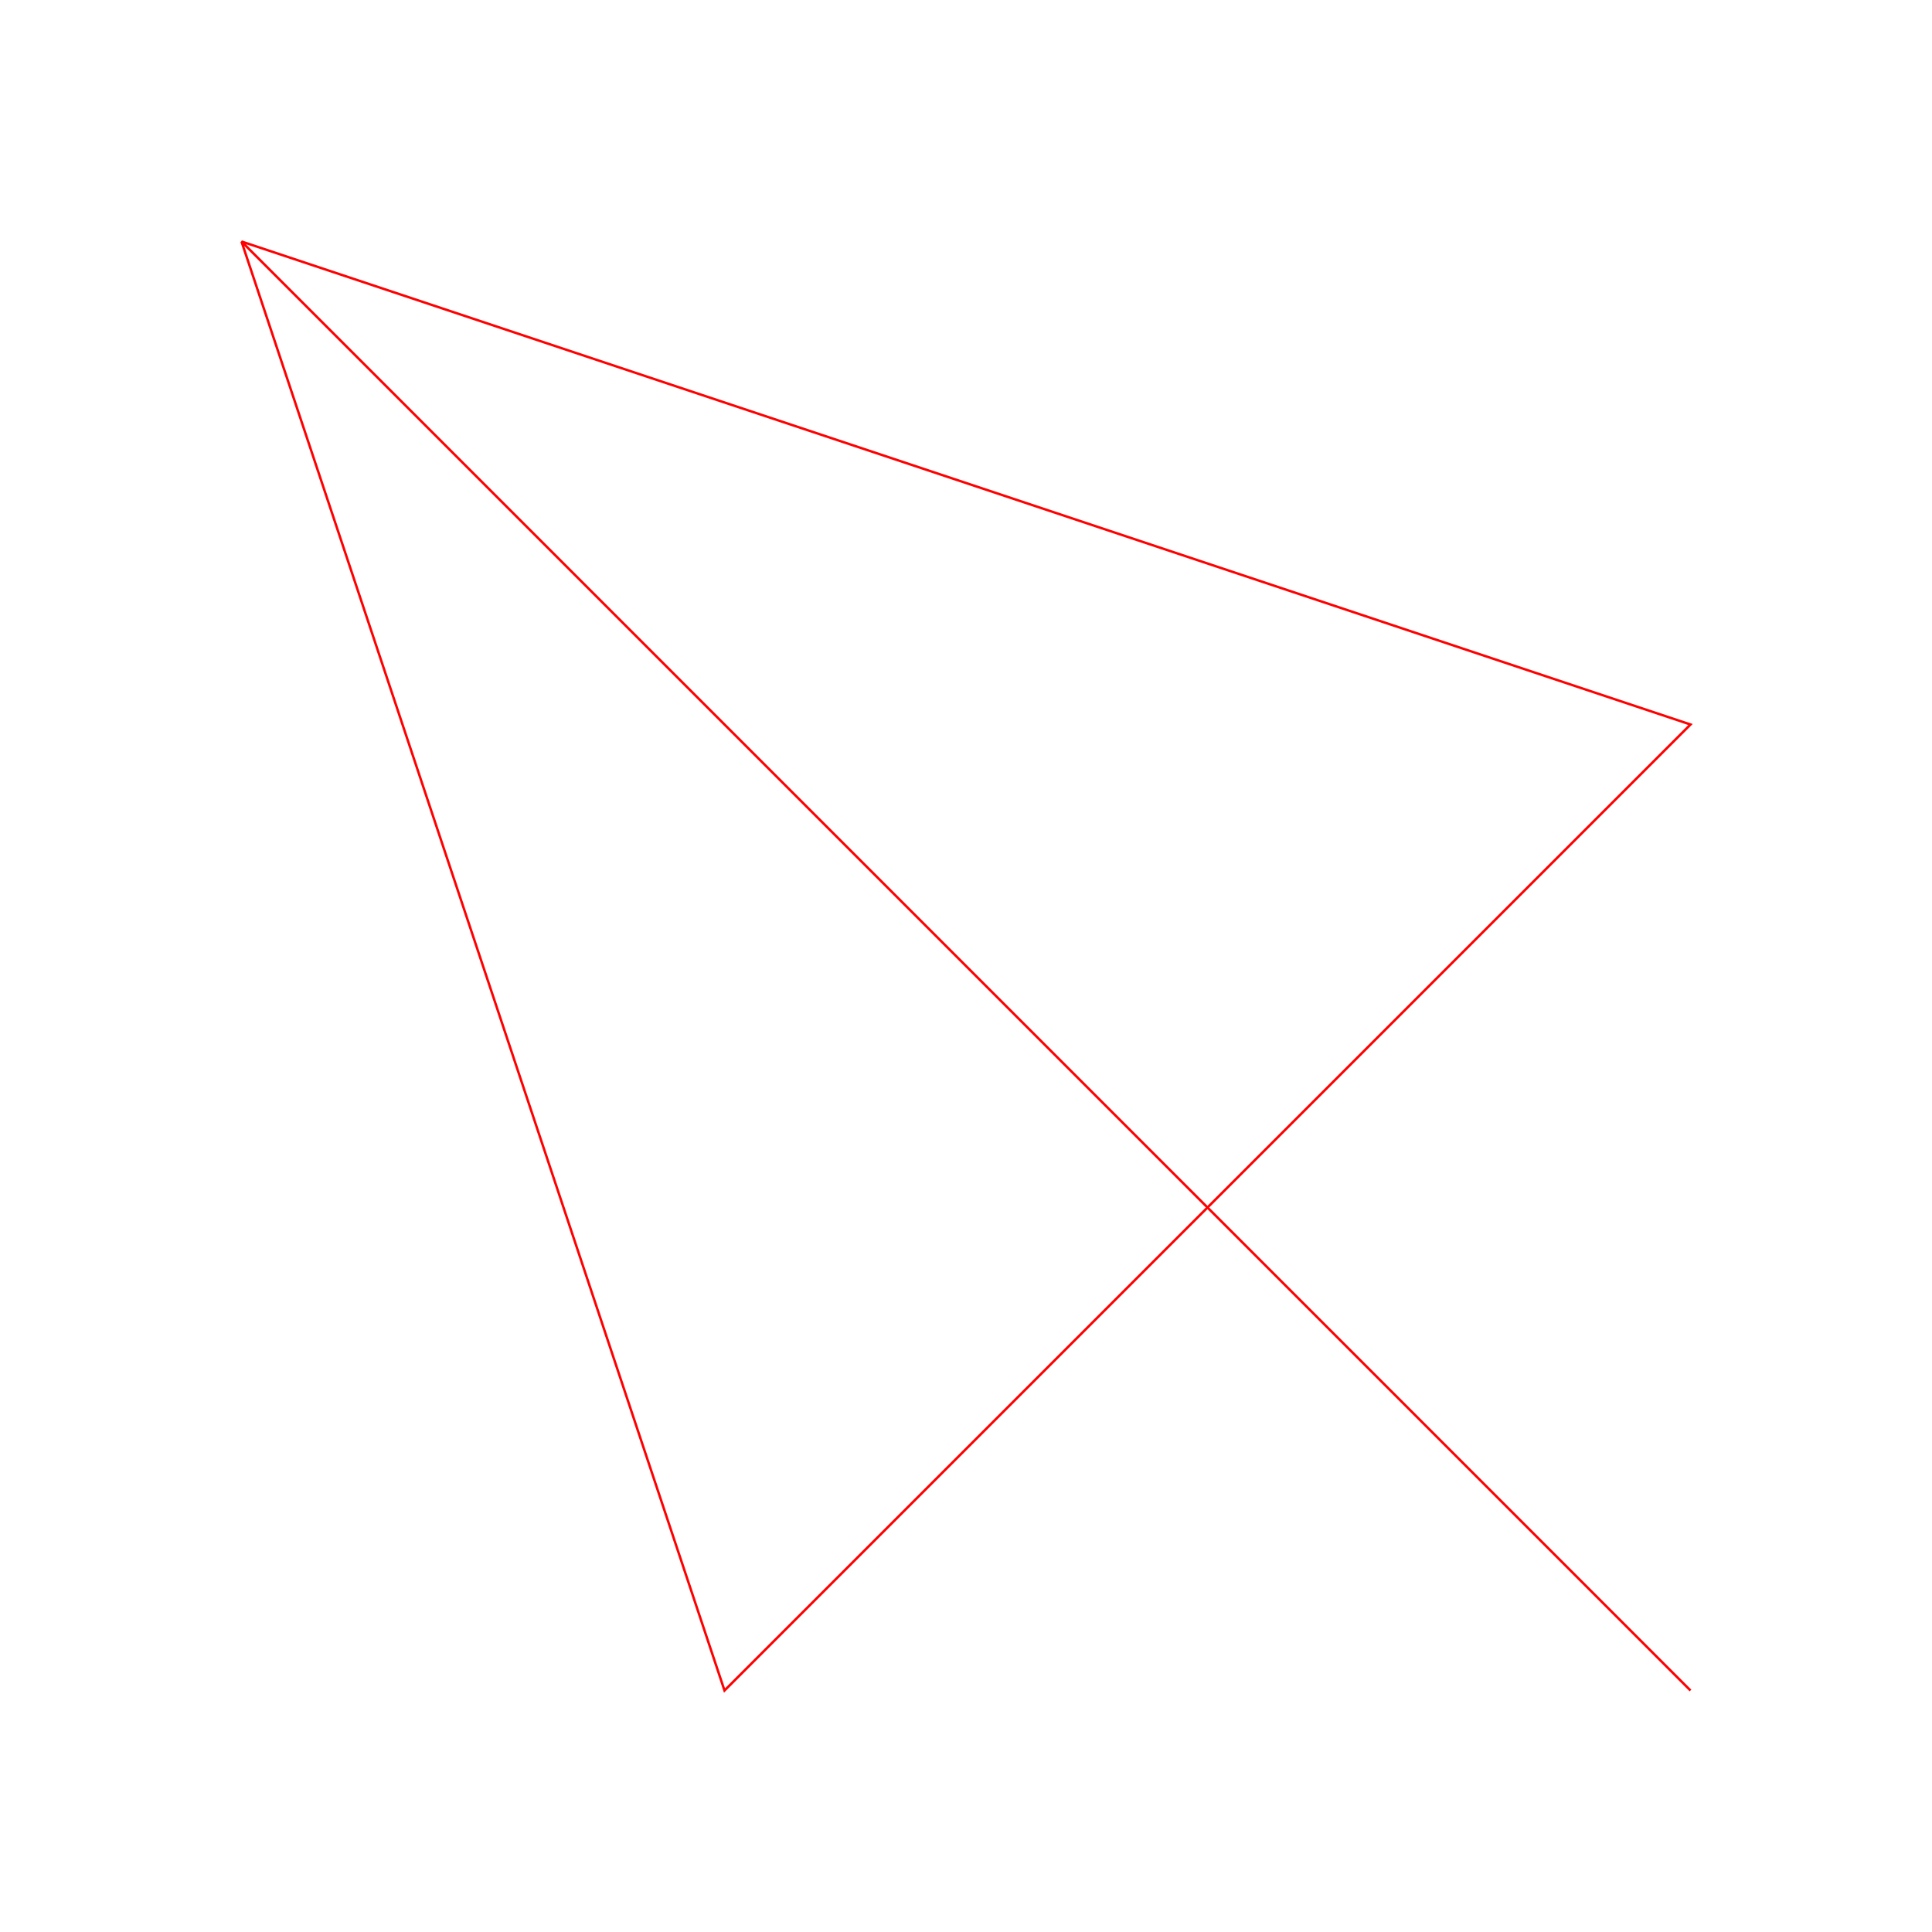
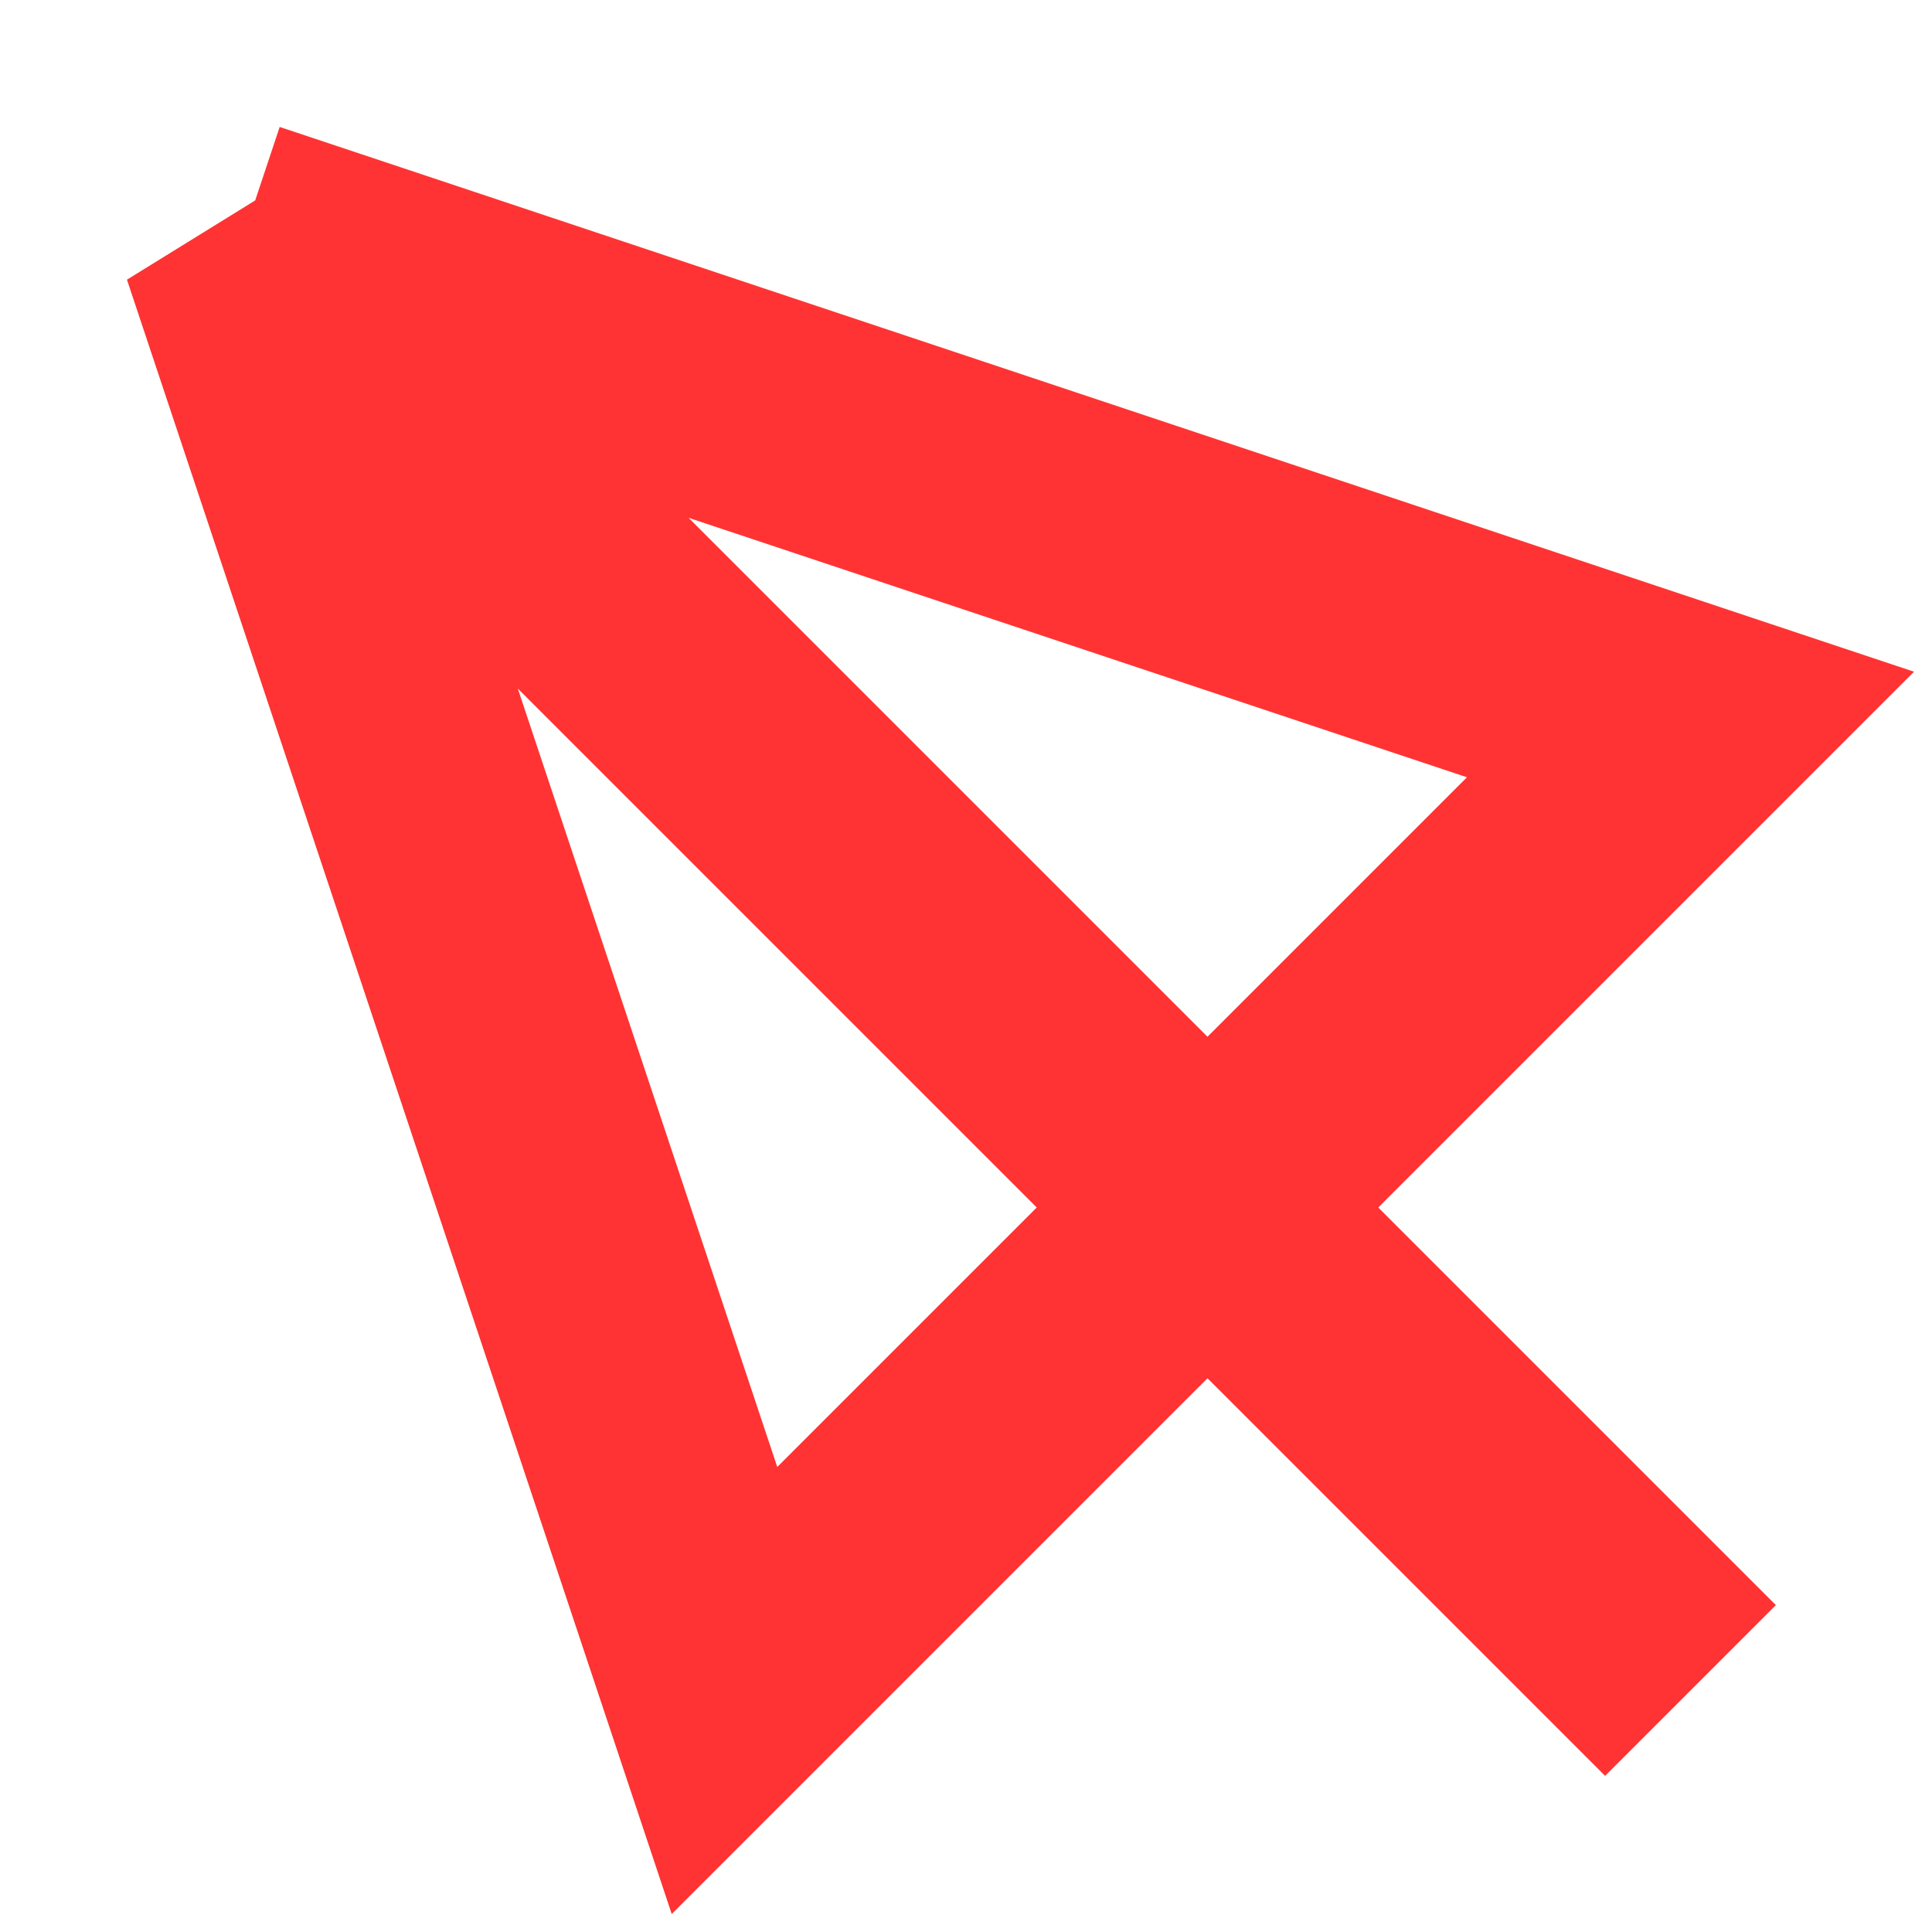
<svg xmlns="http://www.w3.org/2000/svg" width="100%" height="100%" viewBox="0 0 8 8" preserveAspectRatio="none">
-   <polyline points="7,7 1,1 7,3 3,7 1,1" stroke="red" stroke-width="0.01" fill="none" />
+   <polyline points="1,1 7,3 3,7 1,1 7,7" stroke="#ff3333" stroke-width="1" vector-effect="non-scaling-stroke" fill="none" />
</svg>
